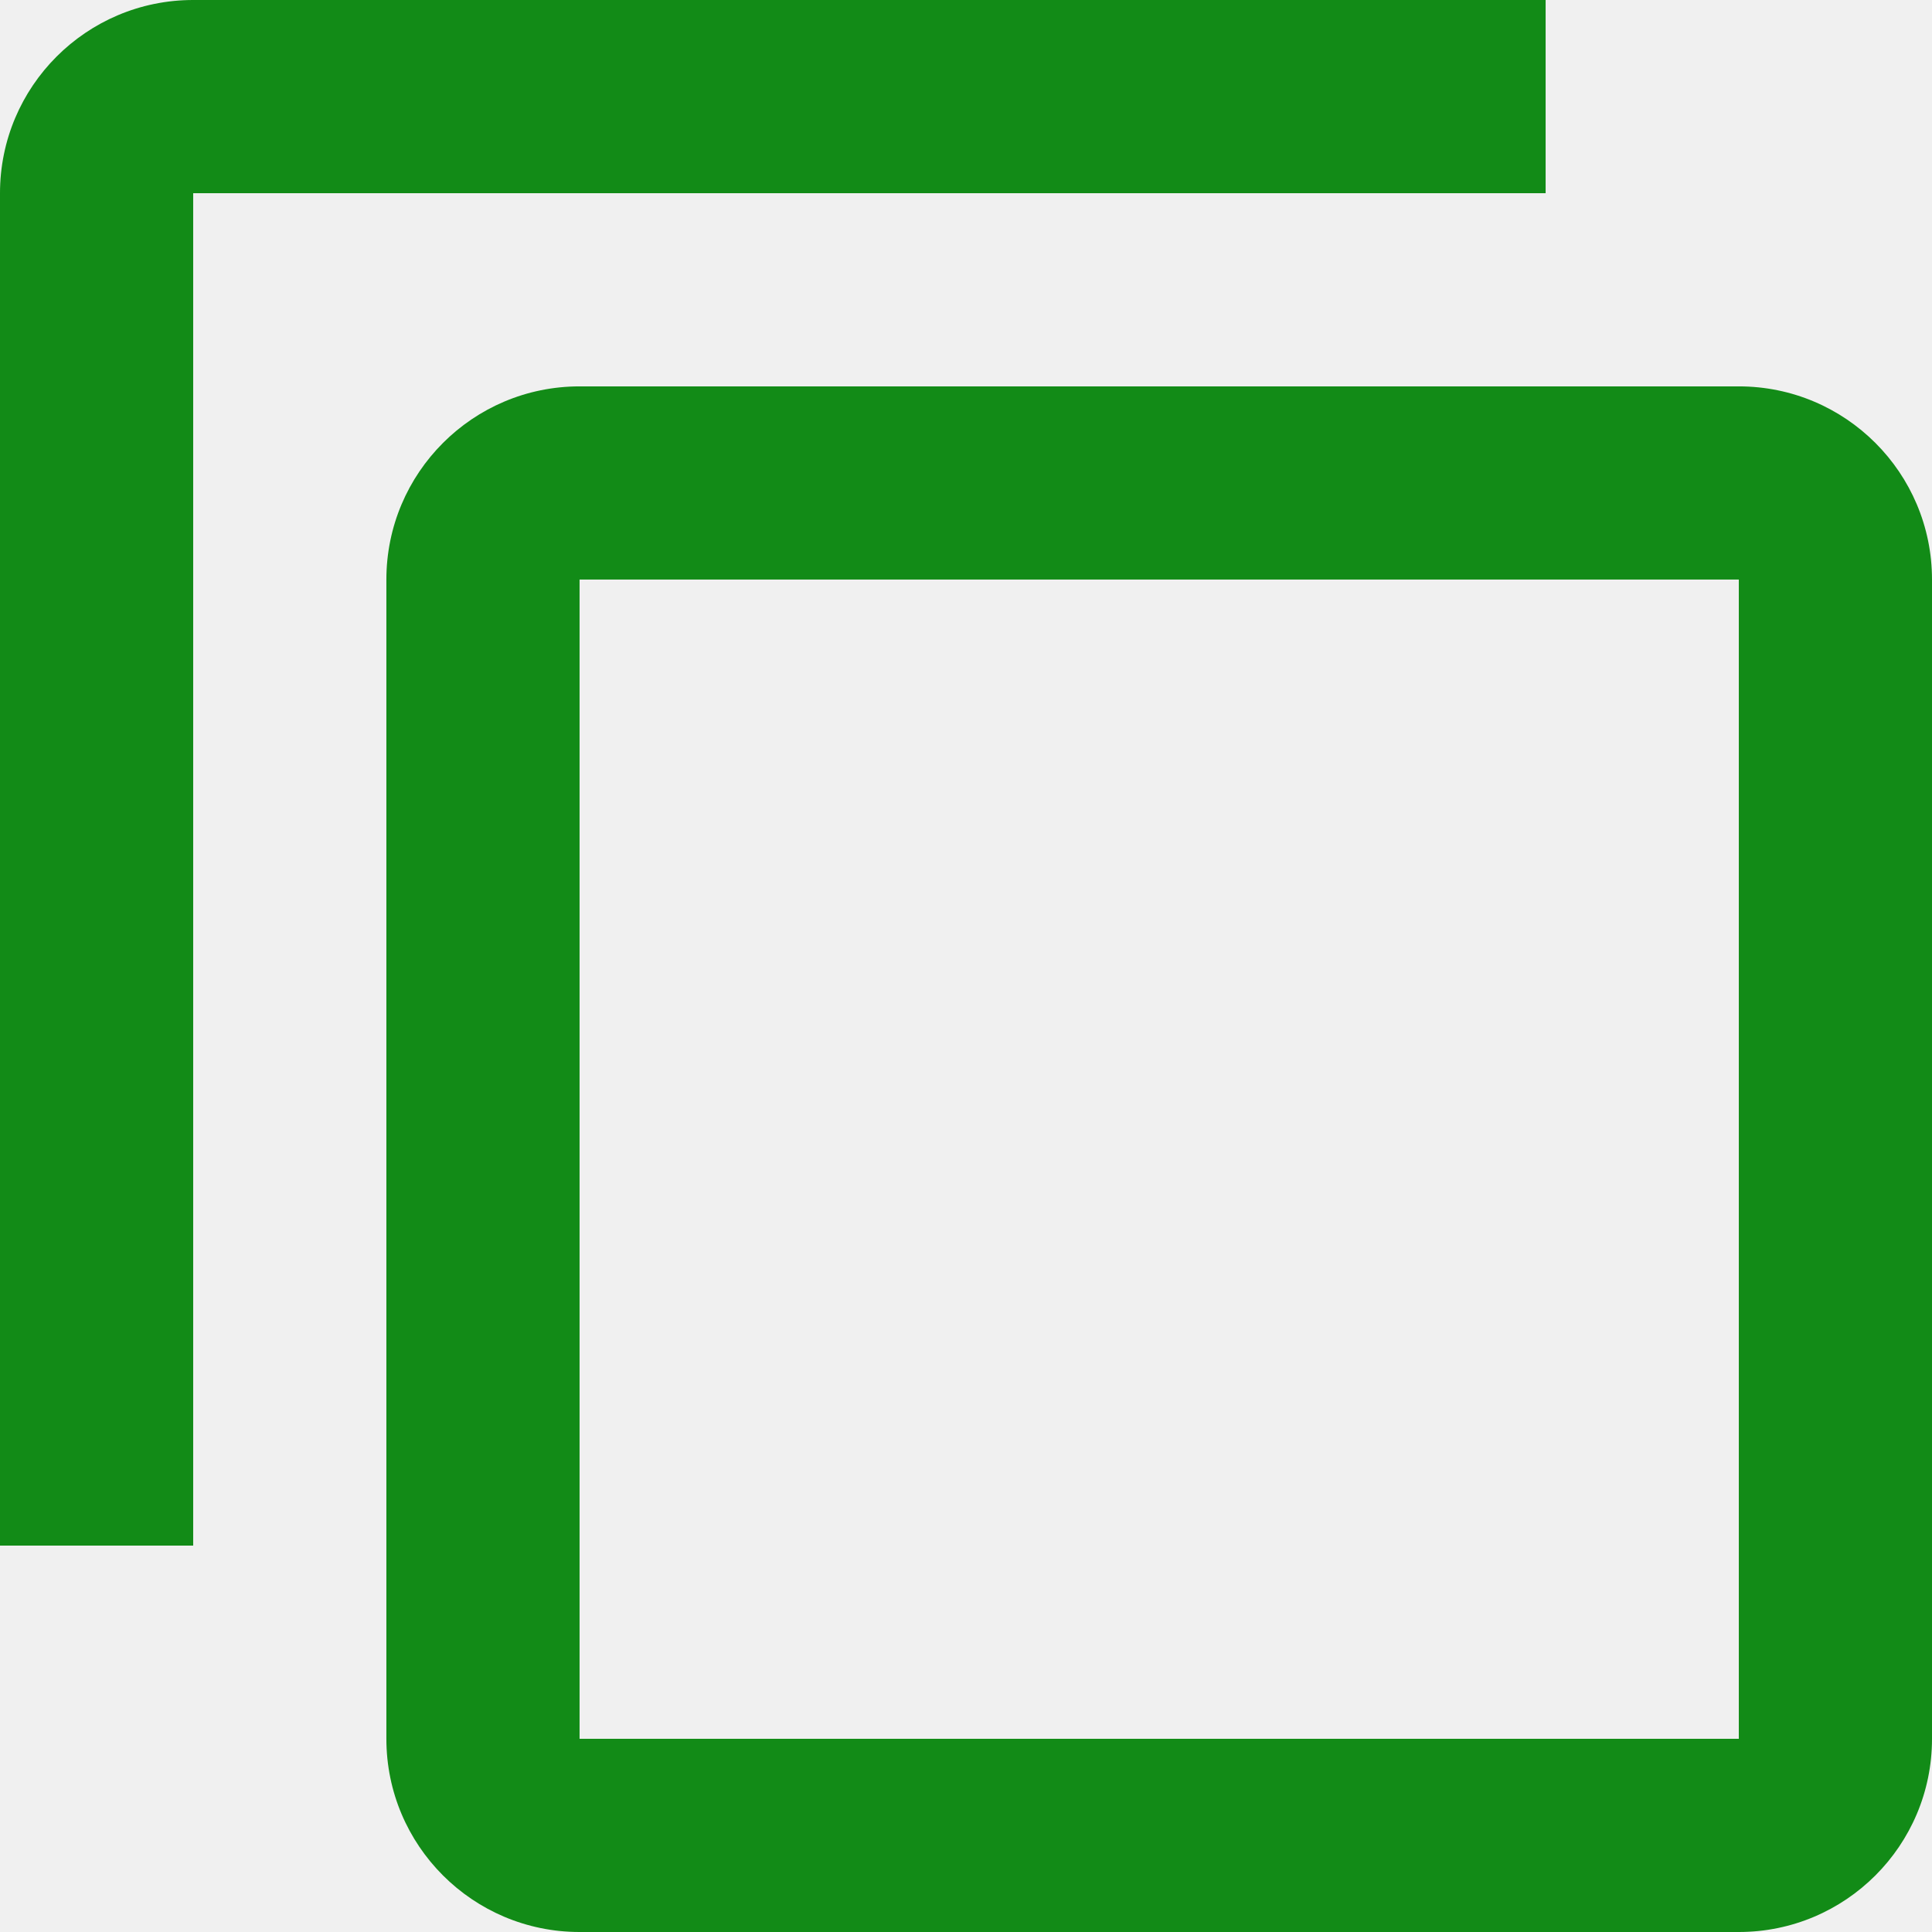
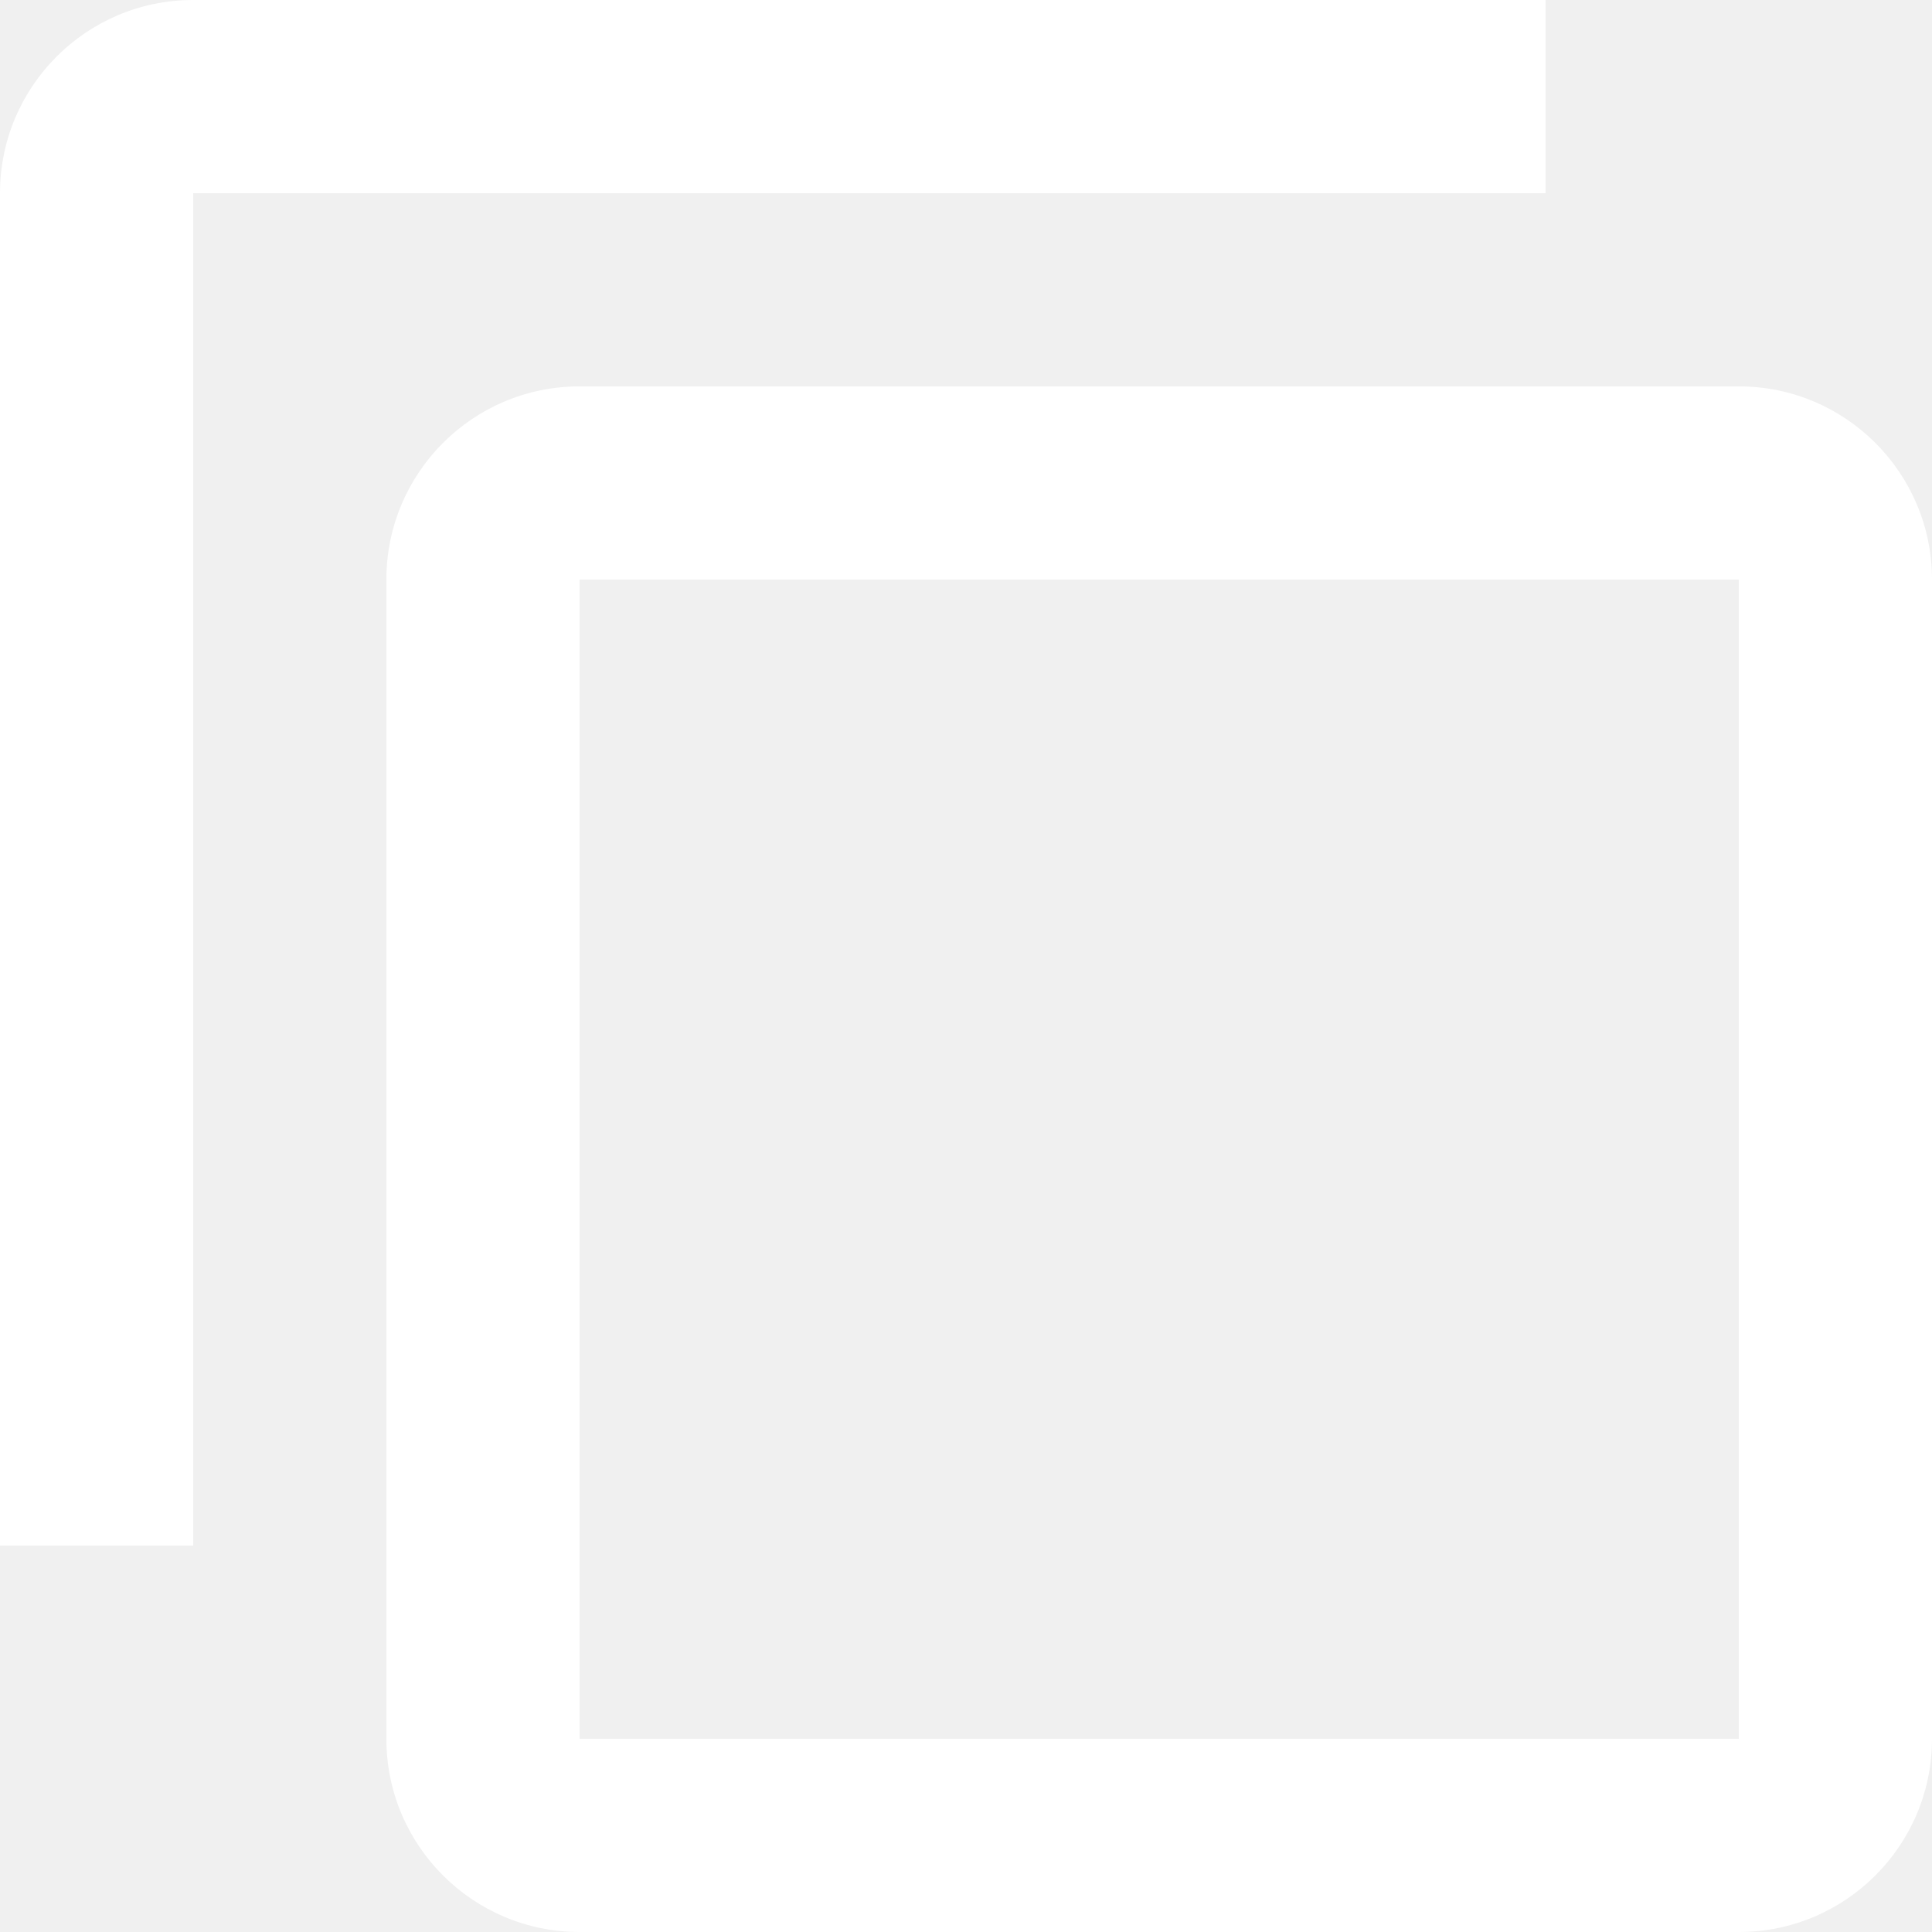
<svg xmlns="http://www.w3.org/2000/svg" width="18.151" height="18.151" viewBox="0 0 18.151 18.151">
-   <path id="copy" d="M3.815,2A1.815,1.815,0,0,0,2,3.815V16.521H3.815V3.815H16.521V2Zm3.63,3.63A1.815,1.815,0,0,0,5.63,7.445V18.336a1.815,1.815,0,0,0,1.815,1.815H18.336a1.815,1.815,0,0,0,1.815-1.815V7.445A1.815,1.815,0,0,0,18.336,5.63Zm0,1.815H18.336V18.336H7.445Z" transform="translate(-2 -2)" fill="#128b17" />
+   <path id="copy_icon" d="M3.815,2A1.815,1.815,0,0,0,2,3.815V16.521H3.815V3.815H16.521V2Zm3.63,3.63A1.815,1.815,0,0,0,5.63,7.445V18.336a1.815,1.815,0,0,0,1.815,1.815H18.336a1.815,1.815,0,0,0,1.815-1.815V7.445A1.815,1.815,0,0,0,18.336,5.63Zm0,1.815H18.336V18.336H7.445Z" transform="translate(-2 -2)" fill="#fff" />
</svg>
